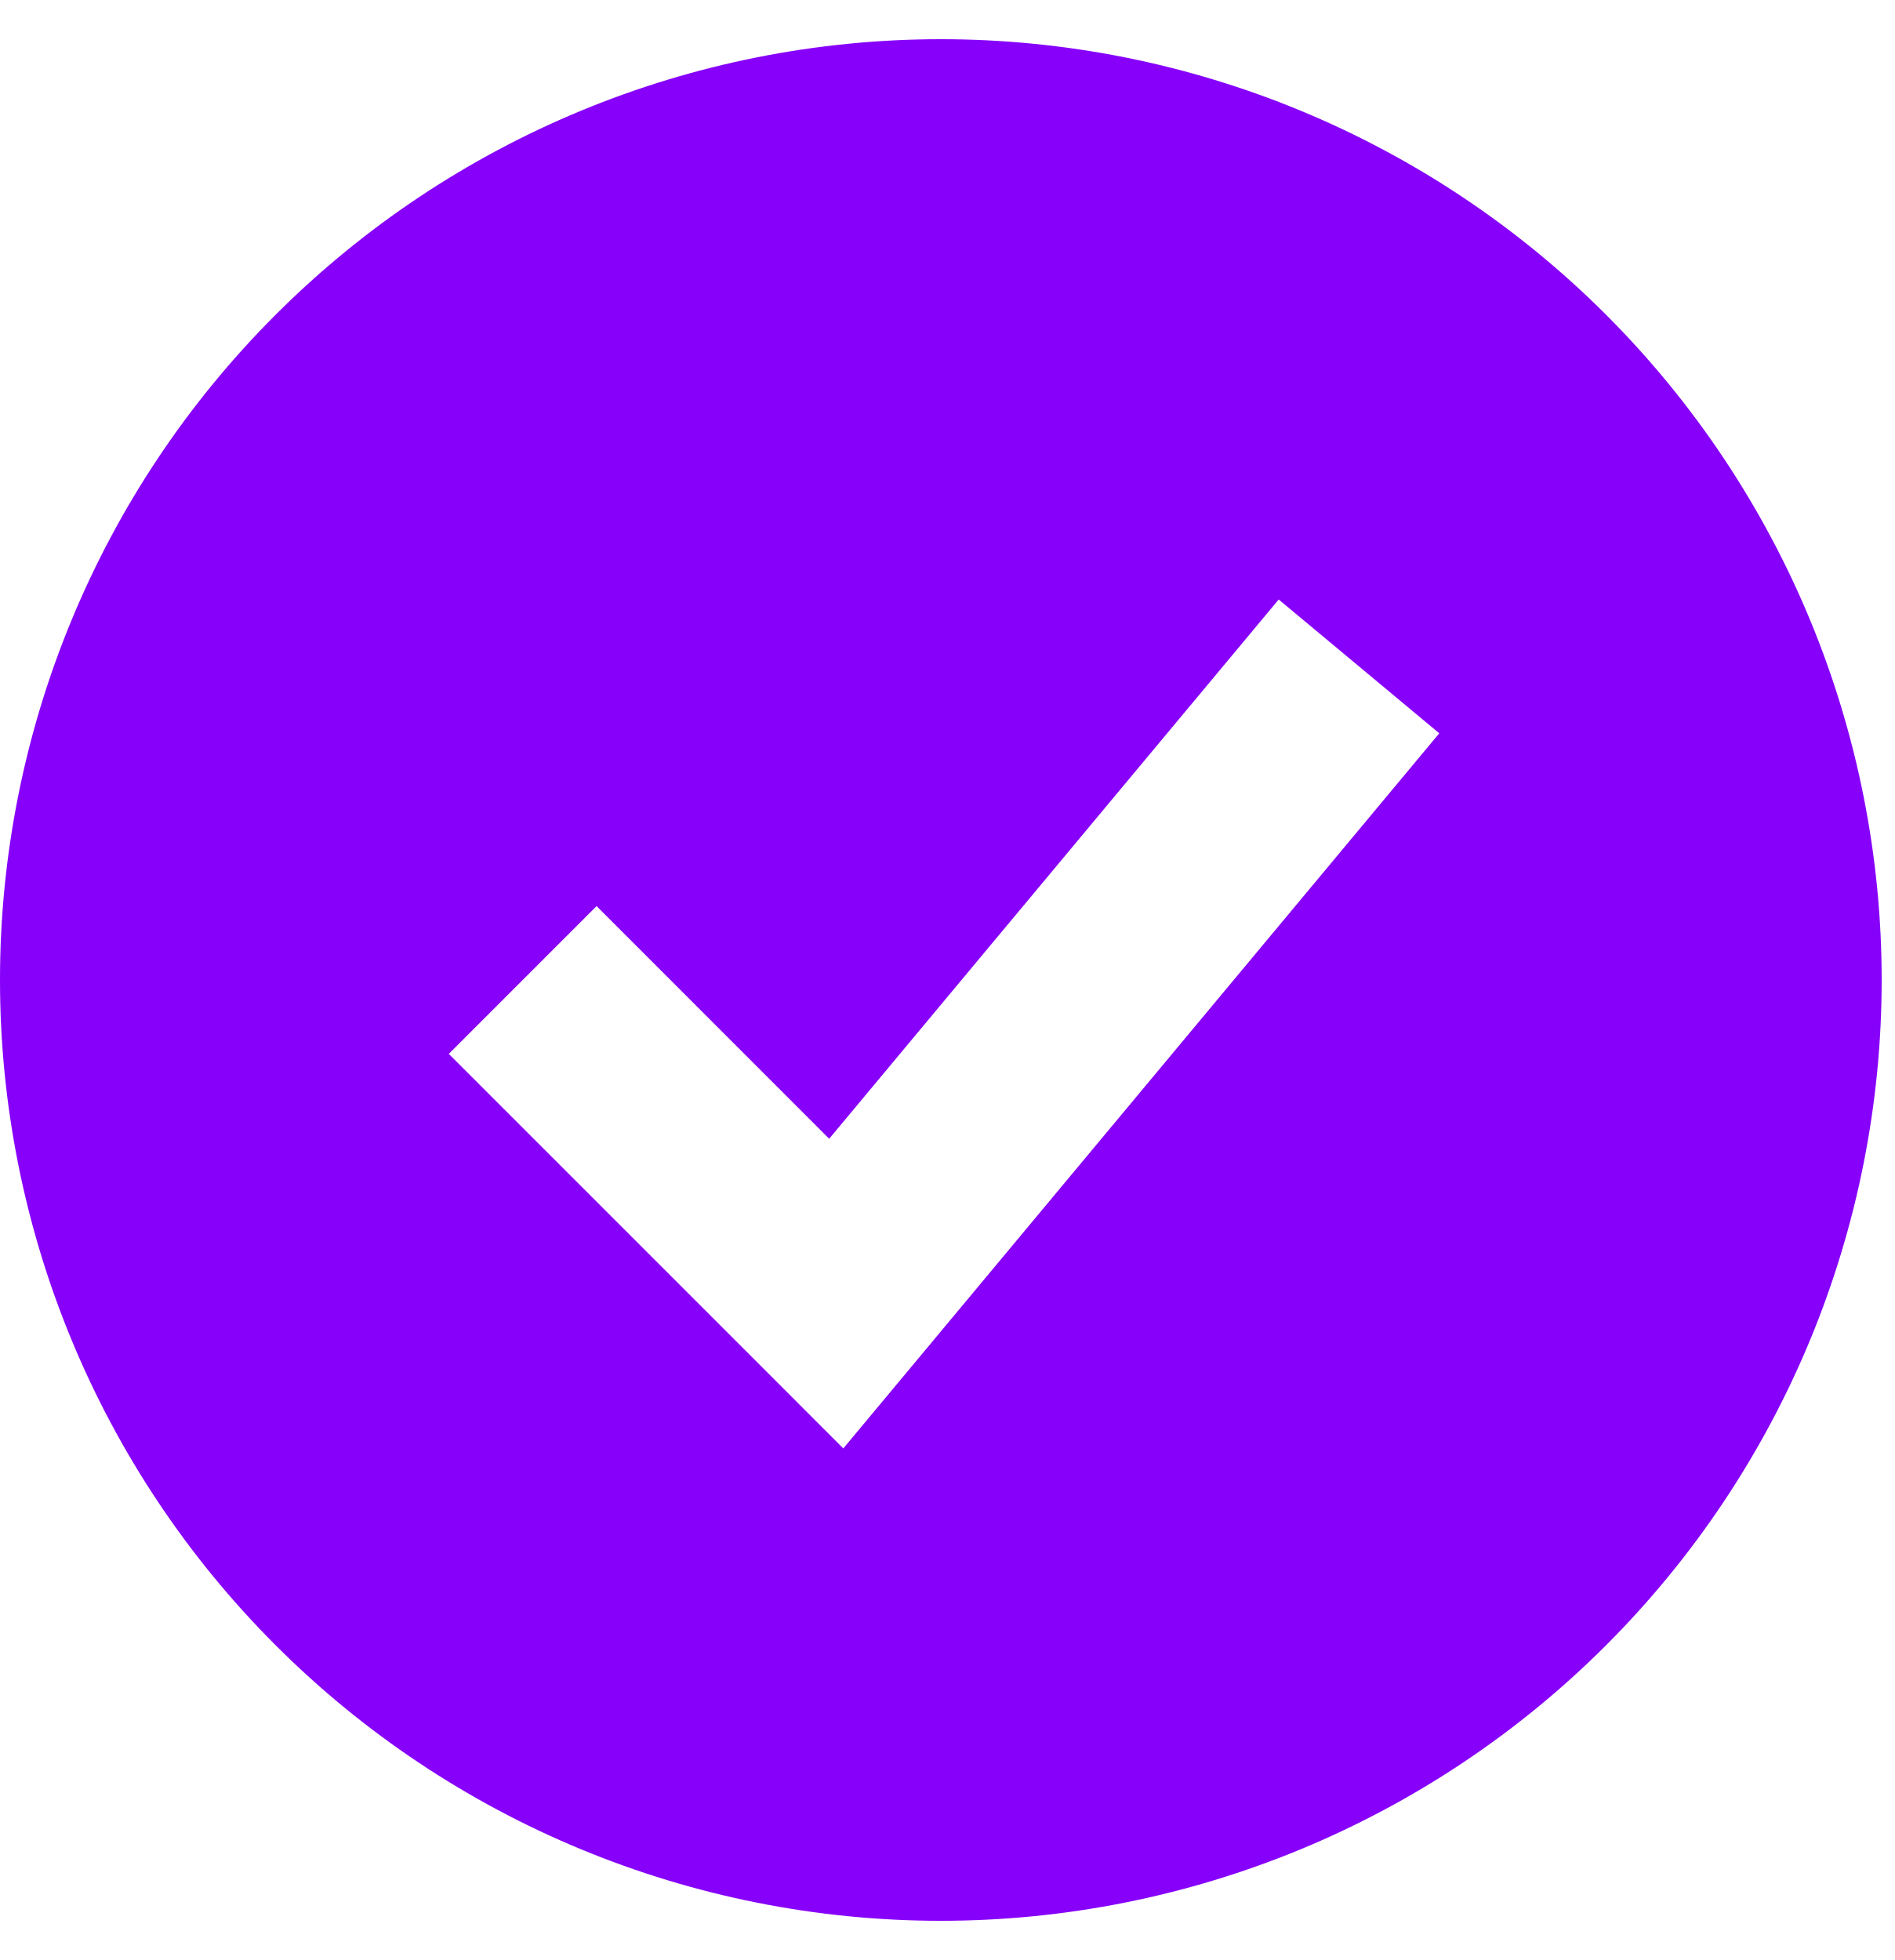
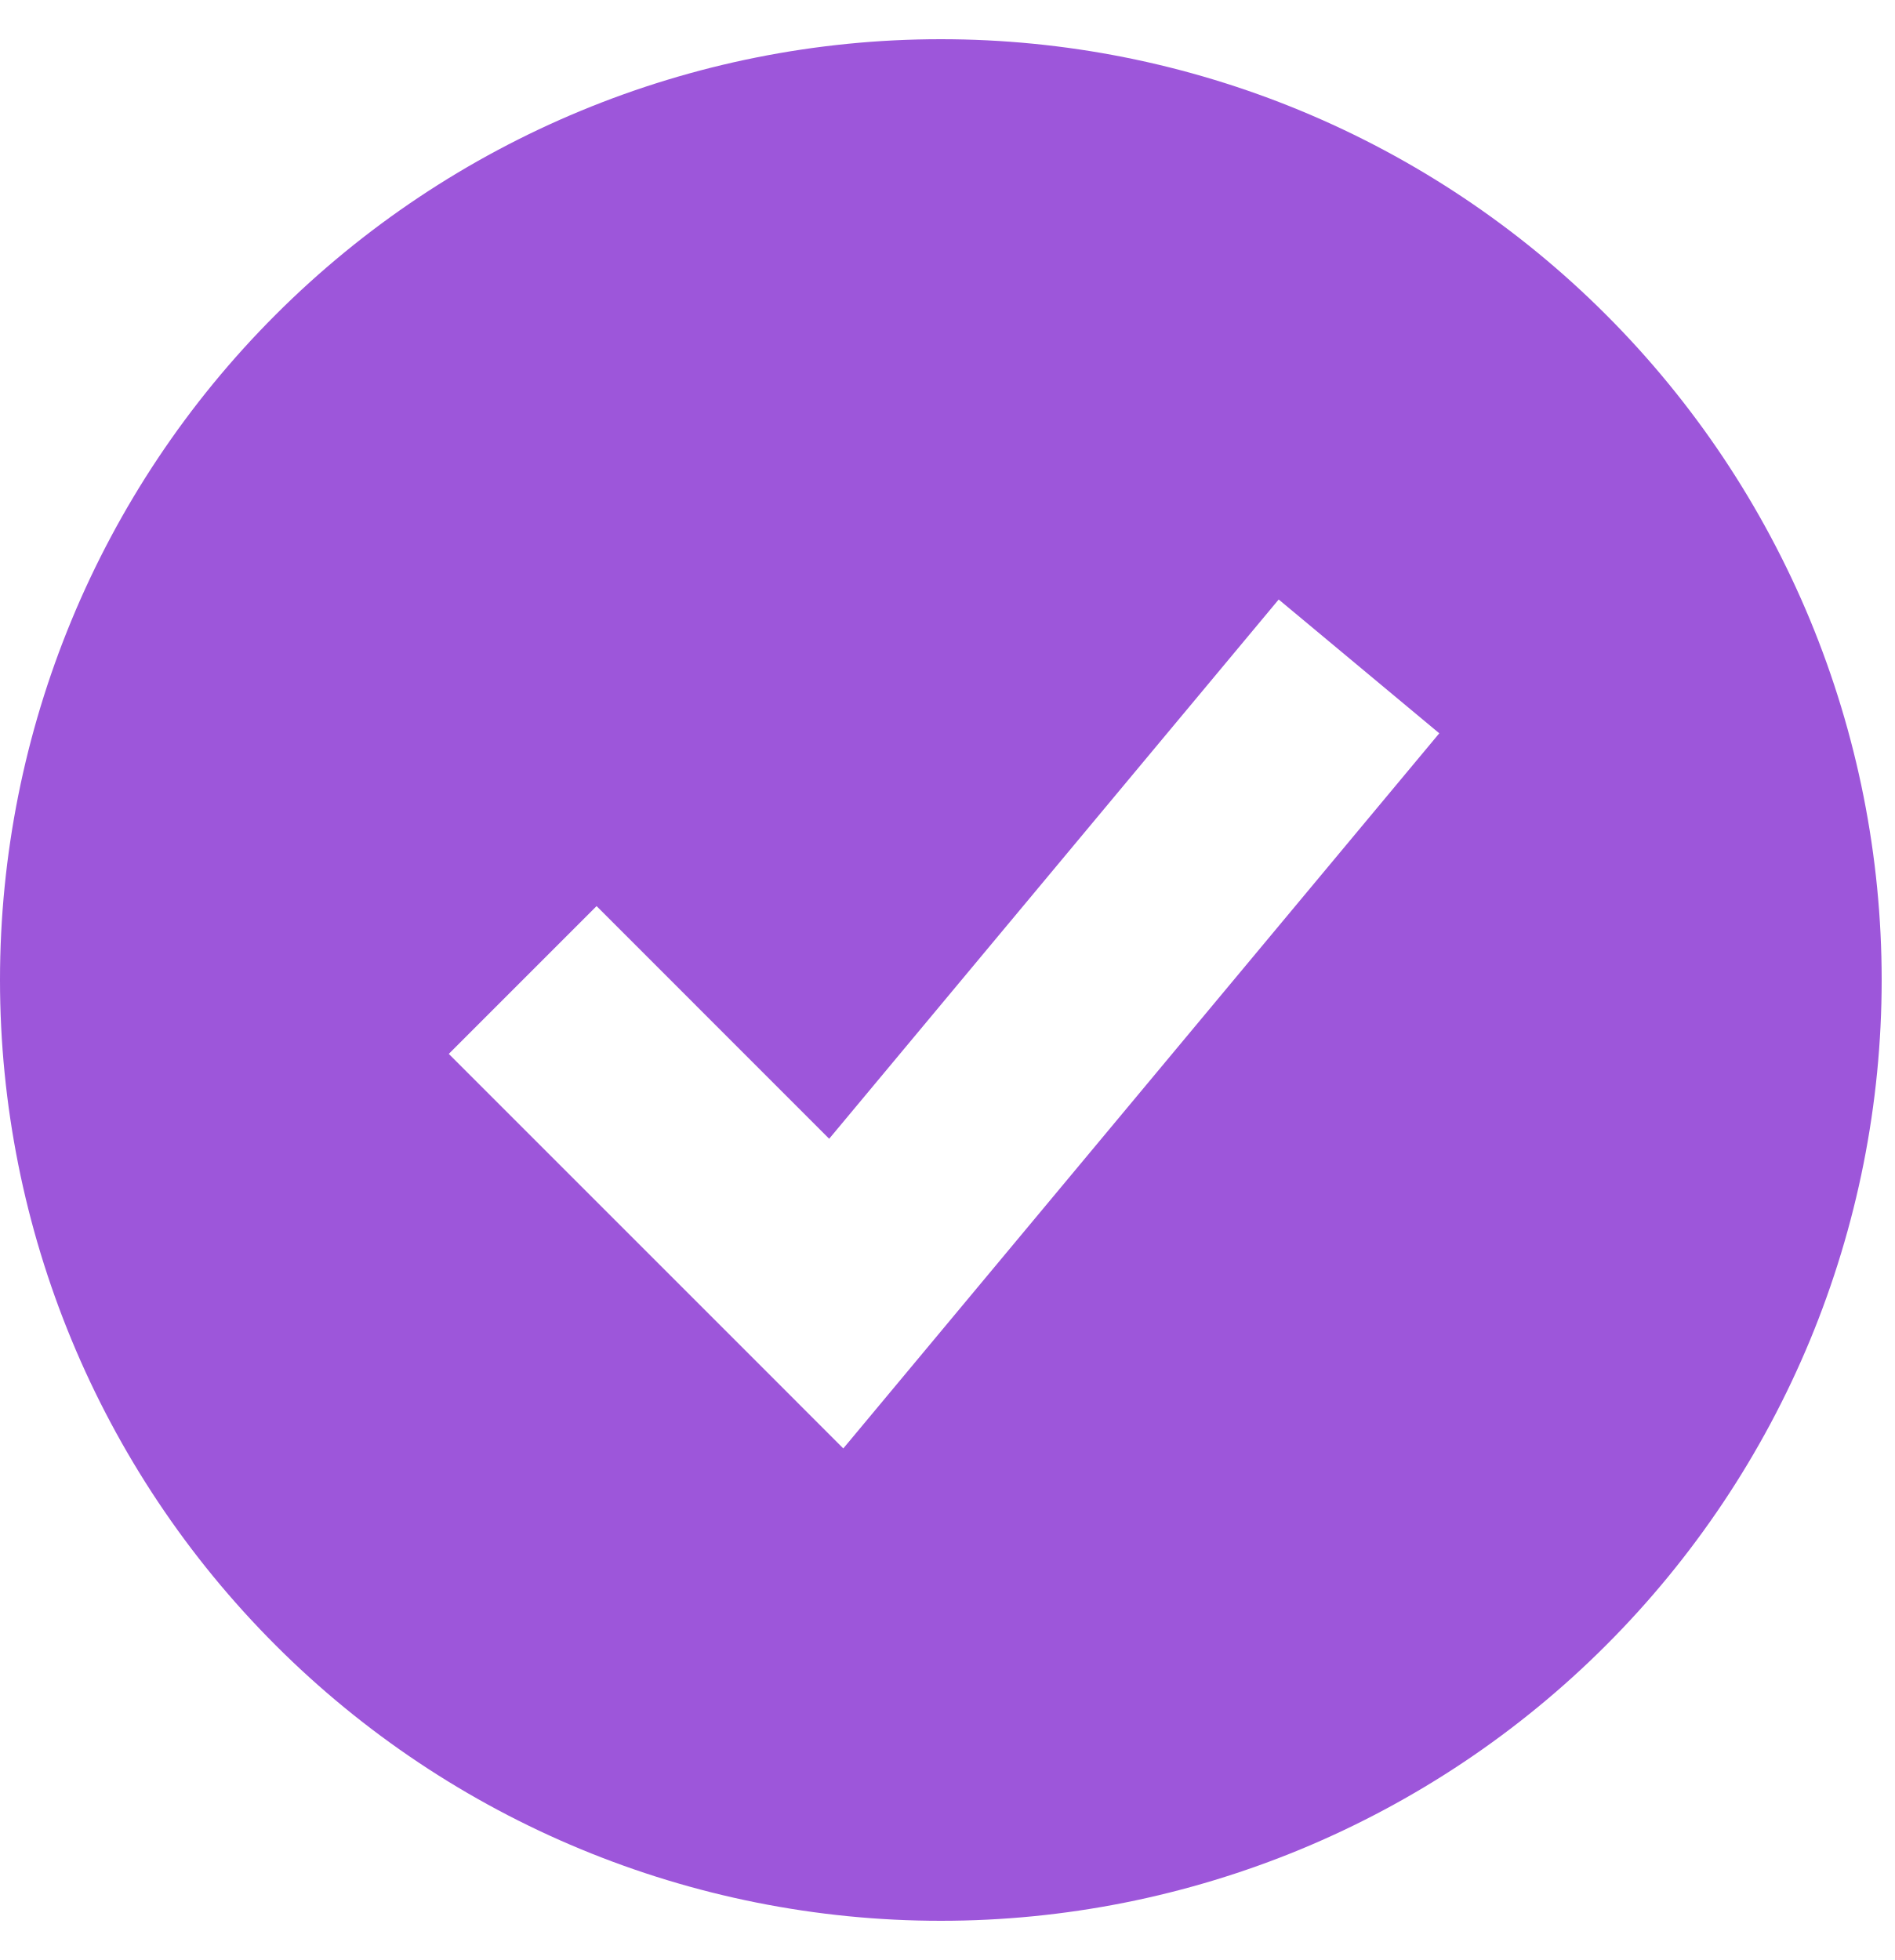
<svg xmlns="http://www.w3.org/2000/svg" width="29" height="30" viewBox="0 0 29 30" fill="none">
-   <path fill-rule="evenodd" clip-rule="evenodd" d="M14.4 29.4C16.291 29.4 18.164 29.027 19.911 28.304C21.658 27.58 23.245 26.52 24.582 25.182C25.919 23.845 26.98 22.258 27.704 20.511C28.427 18.764 28.8 16.891 28.8 15C28.8 13.109 28.427 11.236 27.704 9.489C26.98 7.742 25.919 6.155 24.582 4.818C23.245 3.48 21.658 2.42 19.911 1.696C18.164 0.972 16.291 0.6 14.4 0.6C10.581 0.6 6.918 2.117 4.218 4.818C1.517 7.518 0 11.181 0 15C0 18.819 1.517 22.482 4.218 25.182C6.918 27.883 10.581 29.4 14.4 29.4ZM14.029 20.824L22.029 11.224L19.571 9.176L12.691 17.43L9.131 13.869L6.869 16.131L11.669 20.931L12.907 22.17L14.029 20.824Z" fill="#8700FA" />
+   <path fill-rule="evenodd" clip-rule="evenodd" d="M14.4 29.4C16.291 29.4 18.164 29.027 19.911 28.304C21.658 27.58 23.245 26.52 24.582 25.182C25.919 23.845 26.98 22.258 27.704 20.511C28.427 18.764 28.8 16.891 28.8 15C28.8 13.109 28.427 11.236 27.704 9.489C26.98 7.742 25.919 6.155 24.582 4.818C23.245 3.48 21.658 2.42 19.911 1.696C18.164 0.972 16.291 0.6 14.4 0.6C10.581 0.6 6.918 2.117 4.218 4.818C1.517 7.518 0 11.181 0 15C0 18.819 1.517 22.482 4.218 25.182C6.918 27.883 10.581 29.4 14.4 29.4ZM14.029 20.824L22.029 11.224L19.571 9.176L12.691 17.43L9.131 13.869L6.869 16.131L11.669 20.931L12.907 22.17L14.029 20.824Z" fill="#9D56DA" />
</svg>
